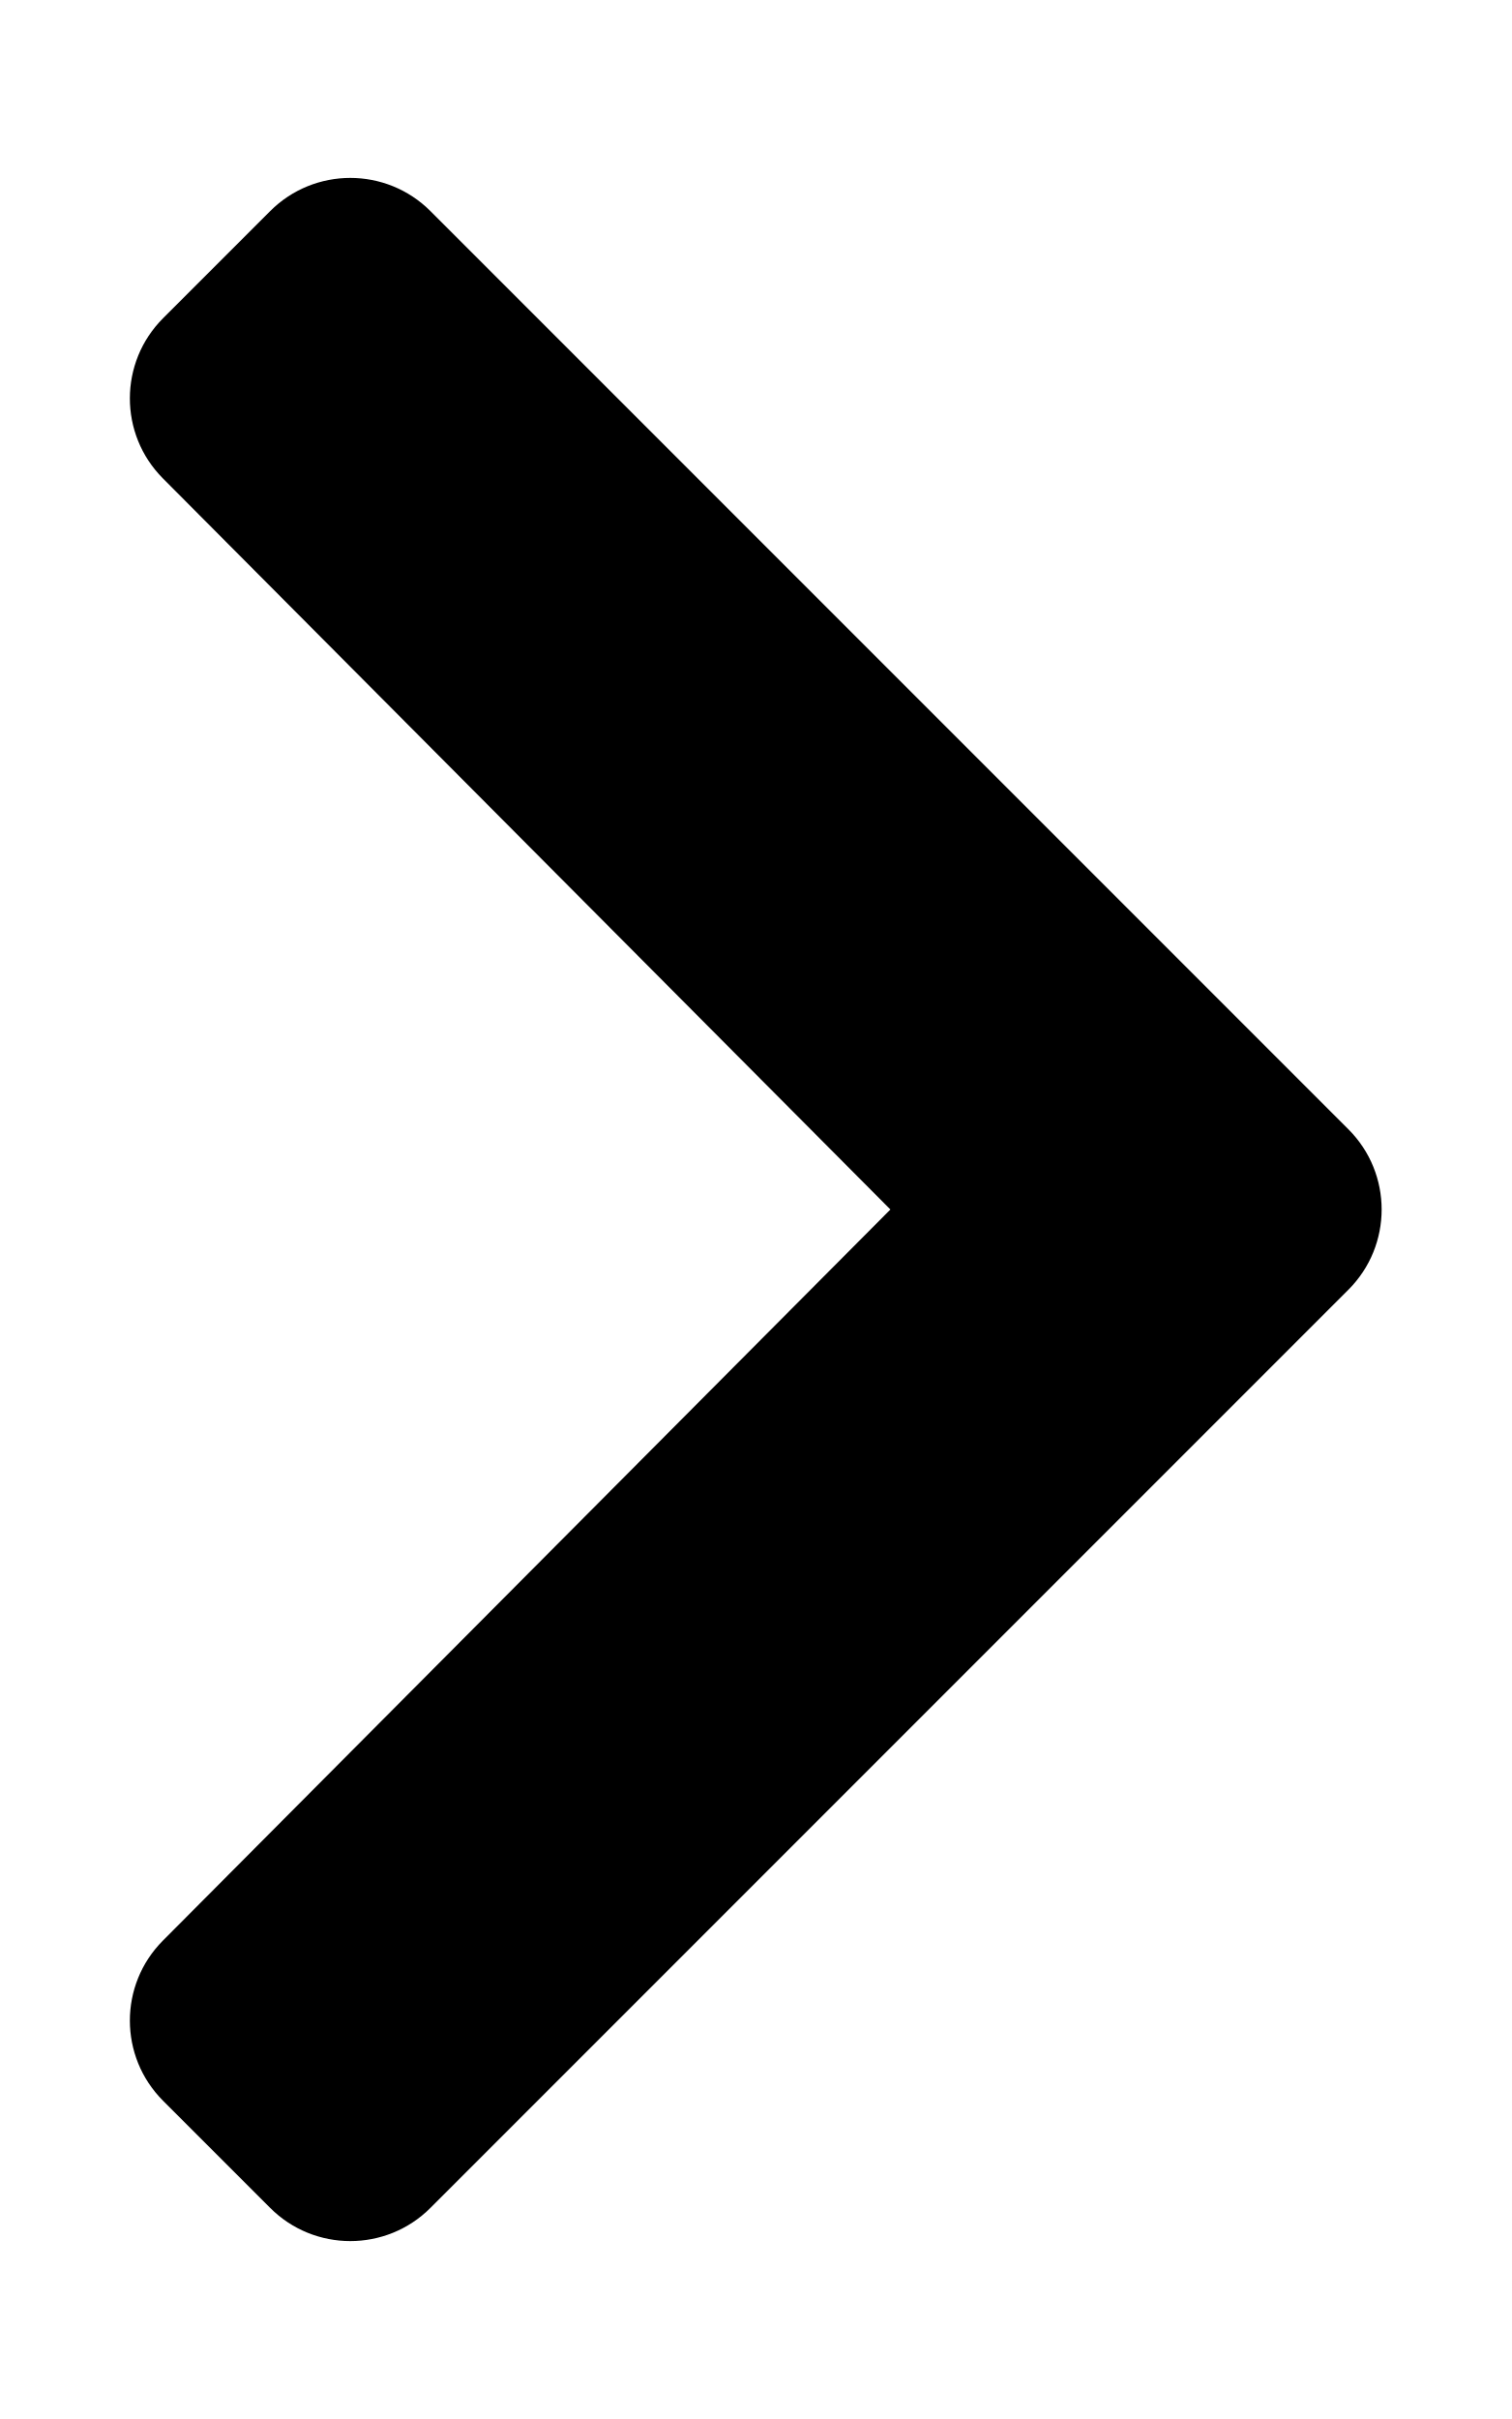
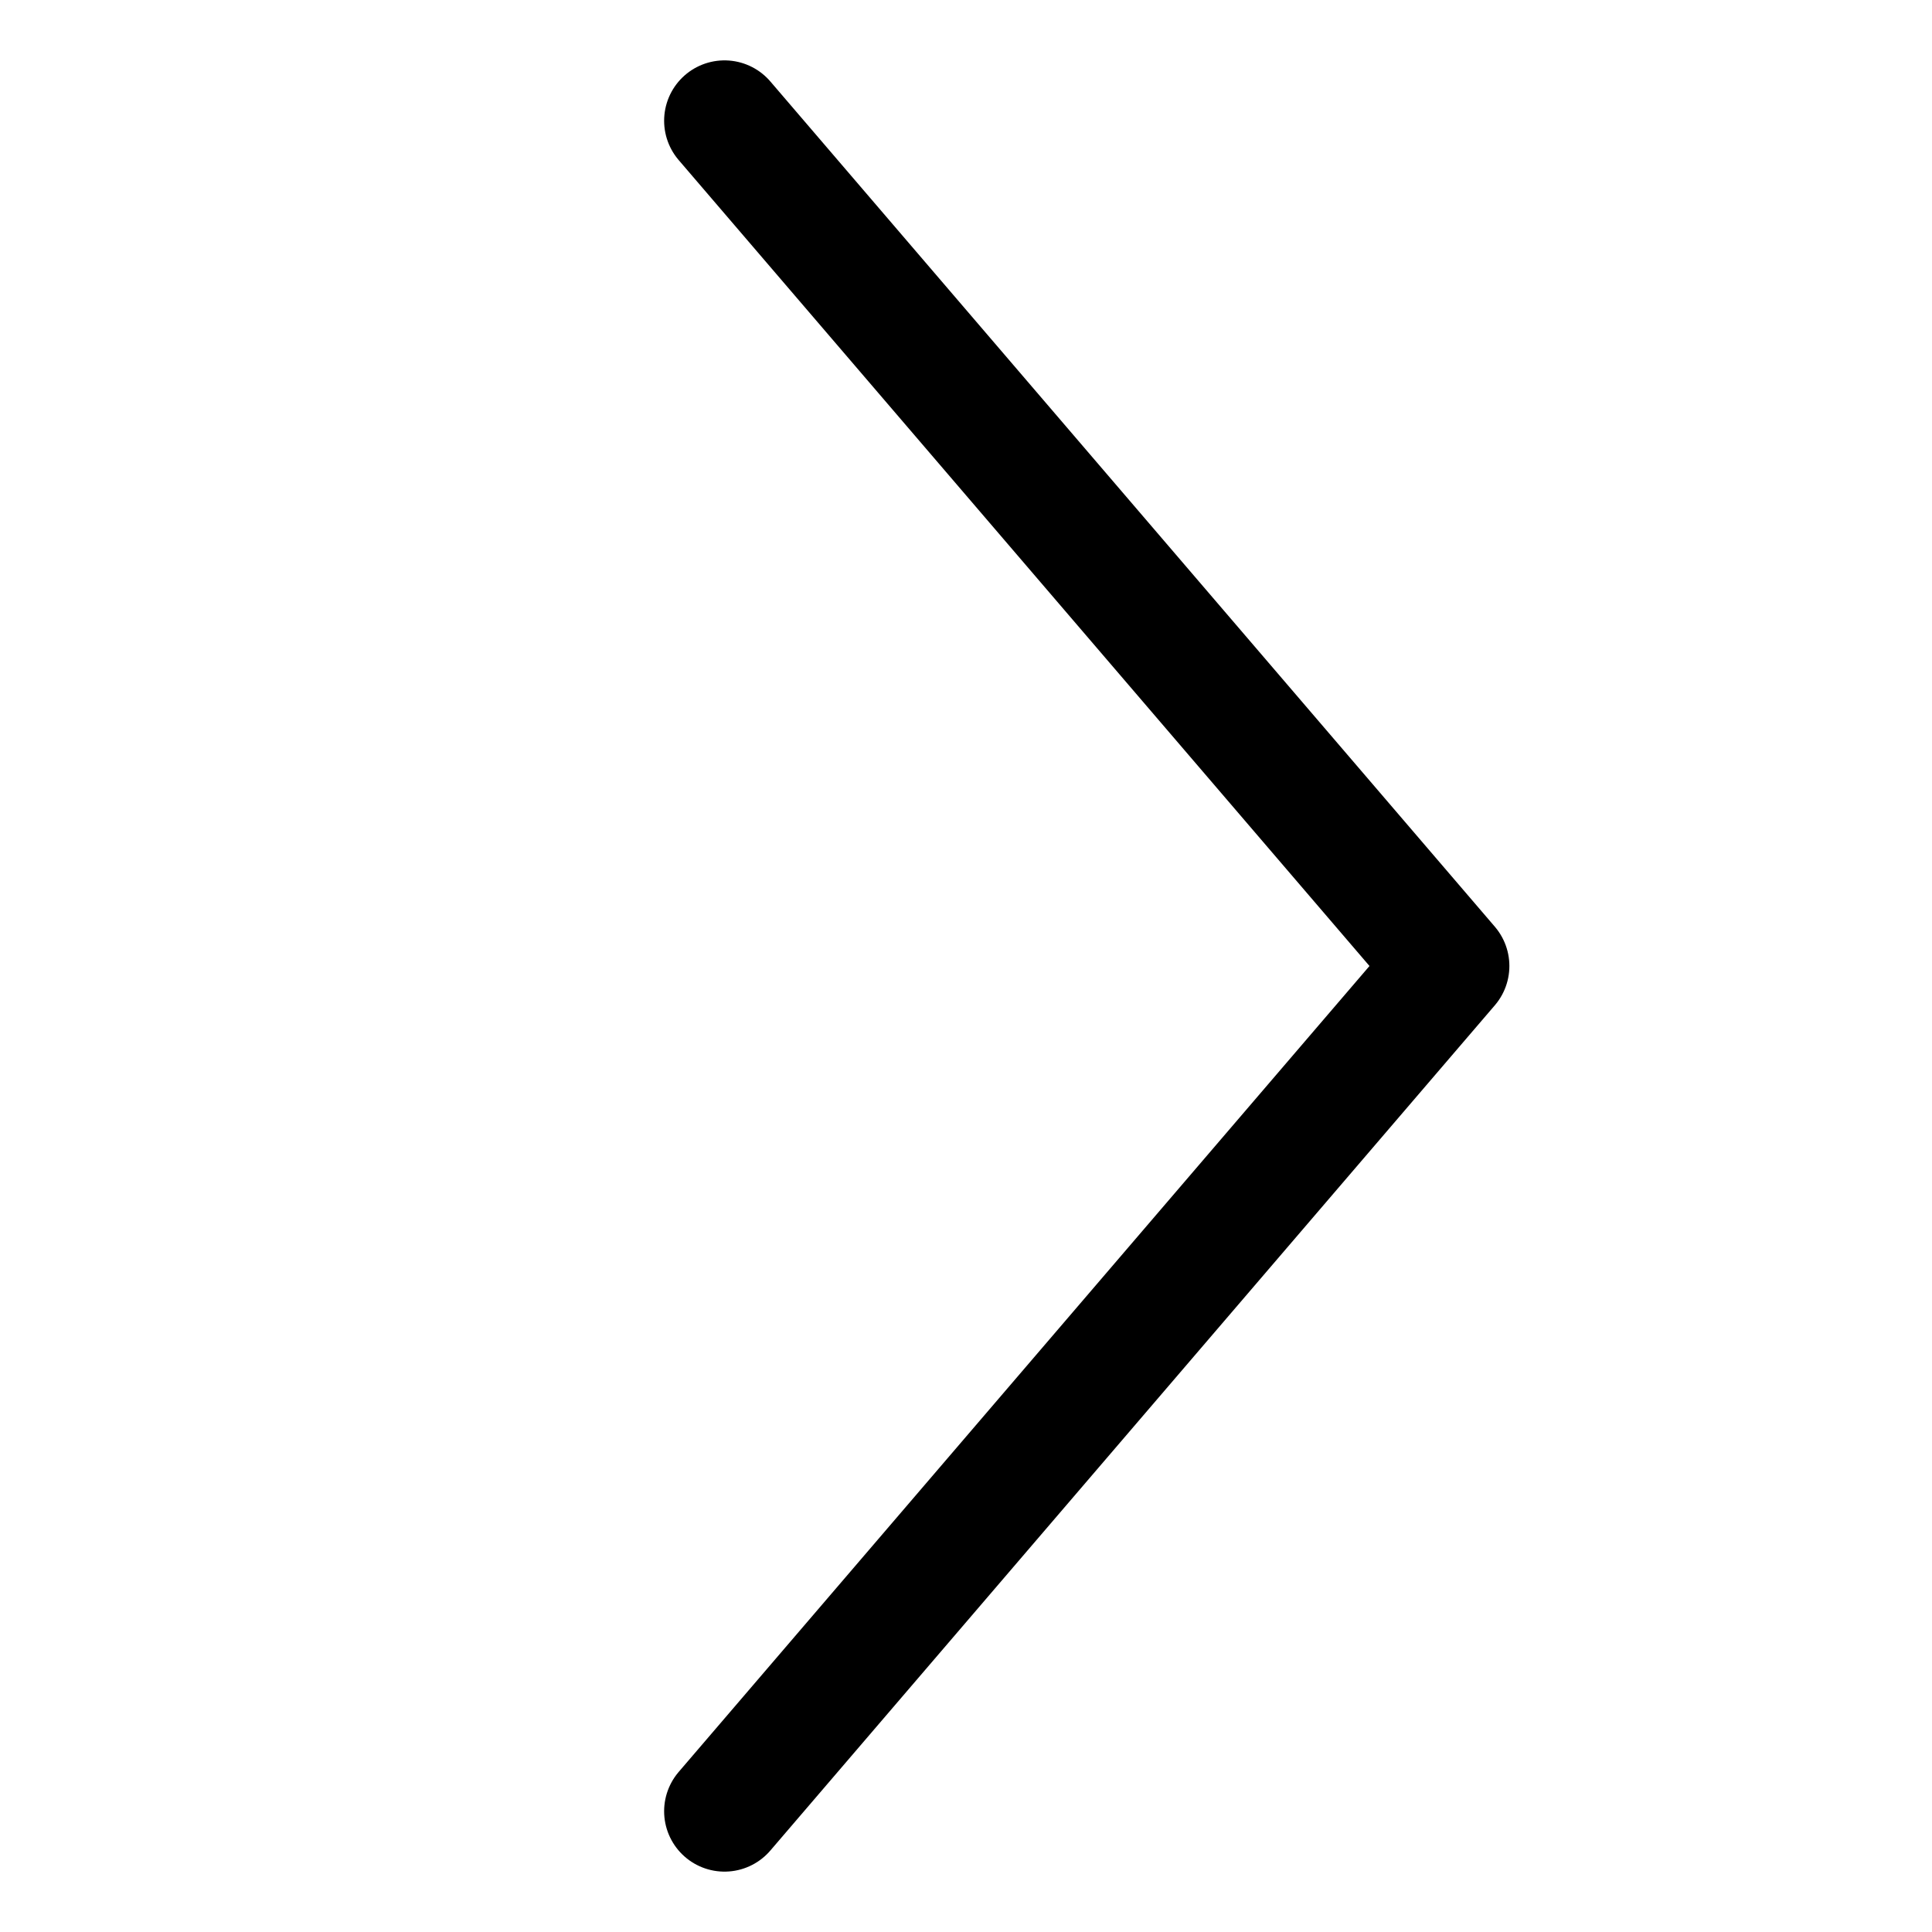
- <svg xmlns="http://www.w3.org/2000/svg" viewBox="0 0 320 512">
-   <path d="M285.476 272.971L91.132 467.314c-9.373 9.373-24.569 9.373-33.941 0l-22.667-22.667c-9.357-9.357-9.375-24.522-.04-33.901L188.505 256 34.484 101.255c-9.335-9.379-9.317-24.544.04-33.901l22.667-22.667c9.373-9.373 24.569-9.373 33.941 0L285.475 239.03c9.373 9.372 9.373 24.568.001 33.941z" />
+ <svg xmlns="http://www.w3.org/2000/svg" id="i-chevron-right" viewBox="0 0 32 32" width="32" height="32" fill="none" stroke="currentcolor" stroke-linecap="round" stroke-linejoin="round" stroke-width="2">
+   <path d="M12 30 L24 16 12 2" />
</svg>
